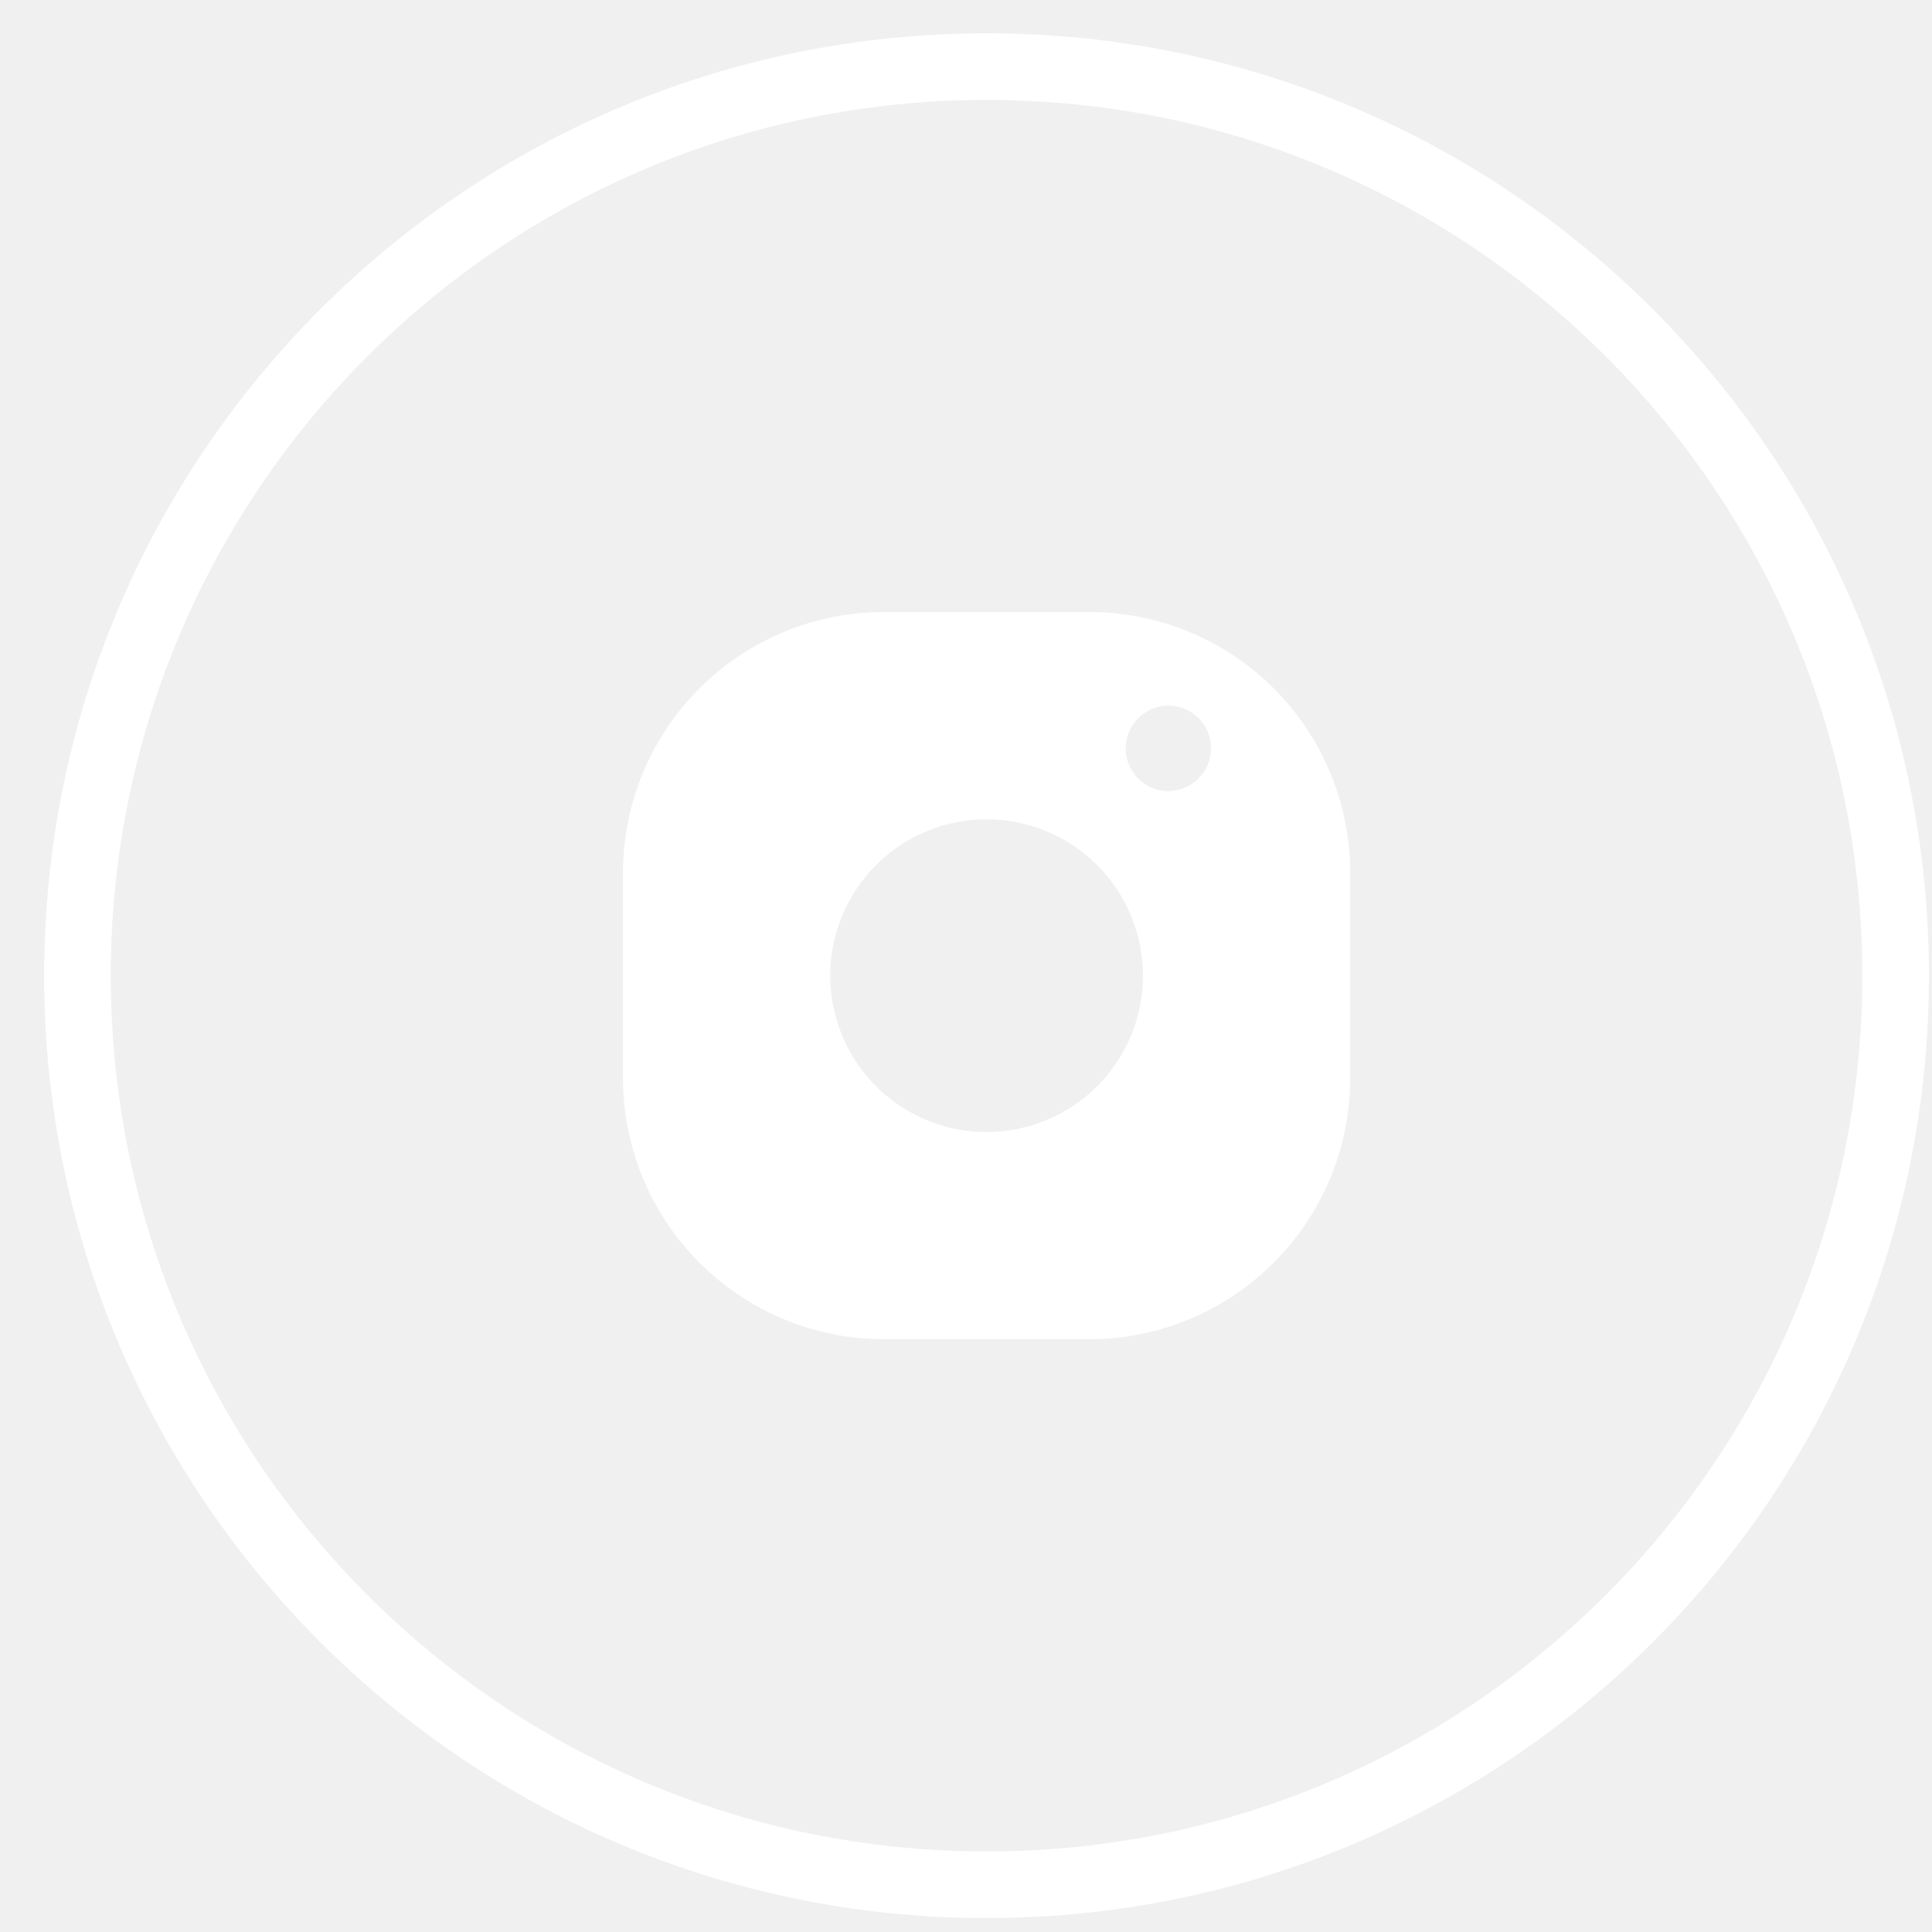
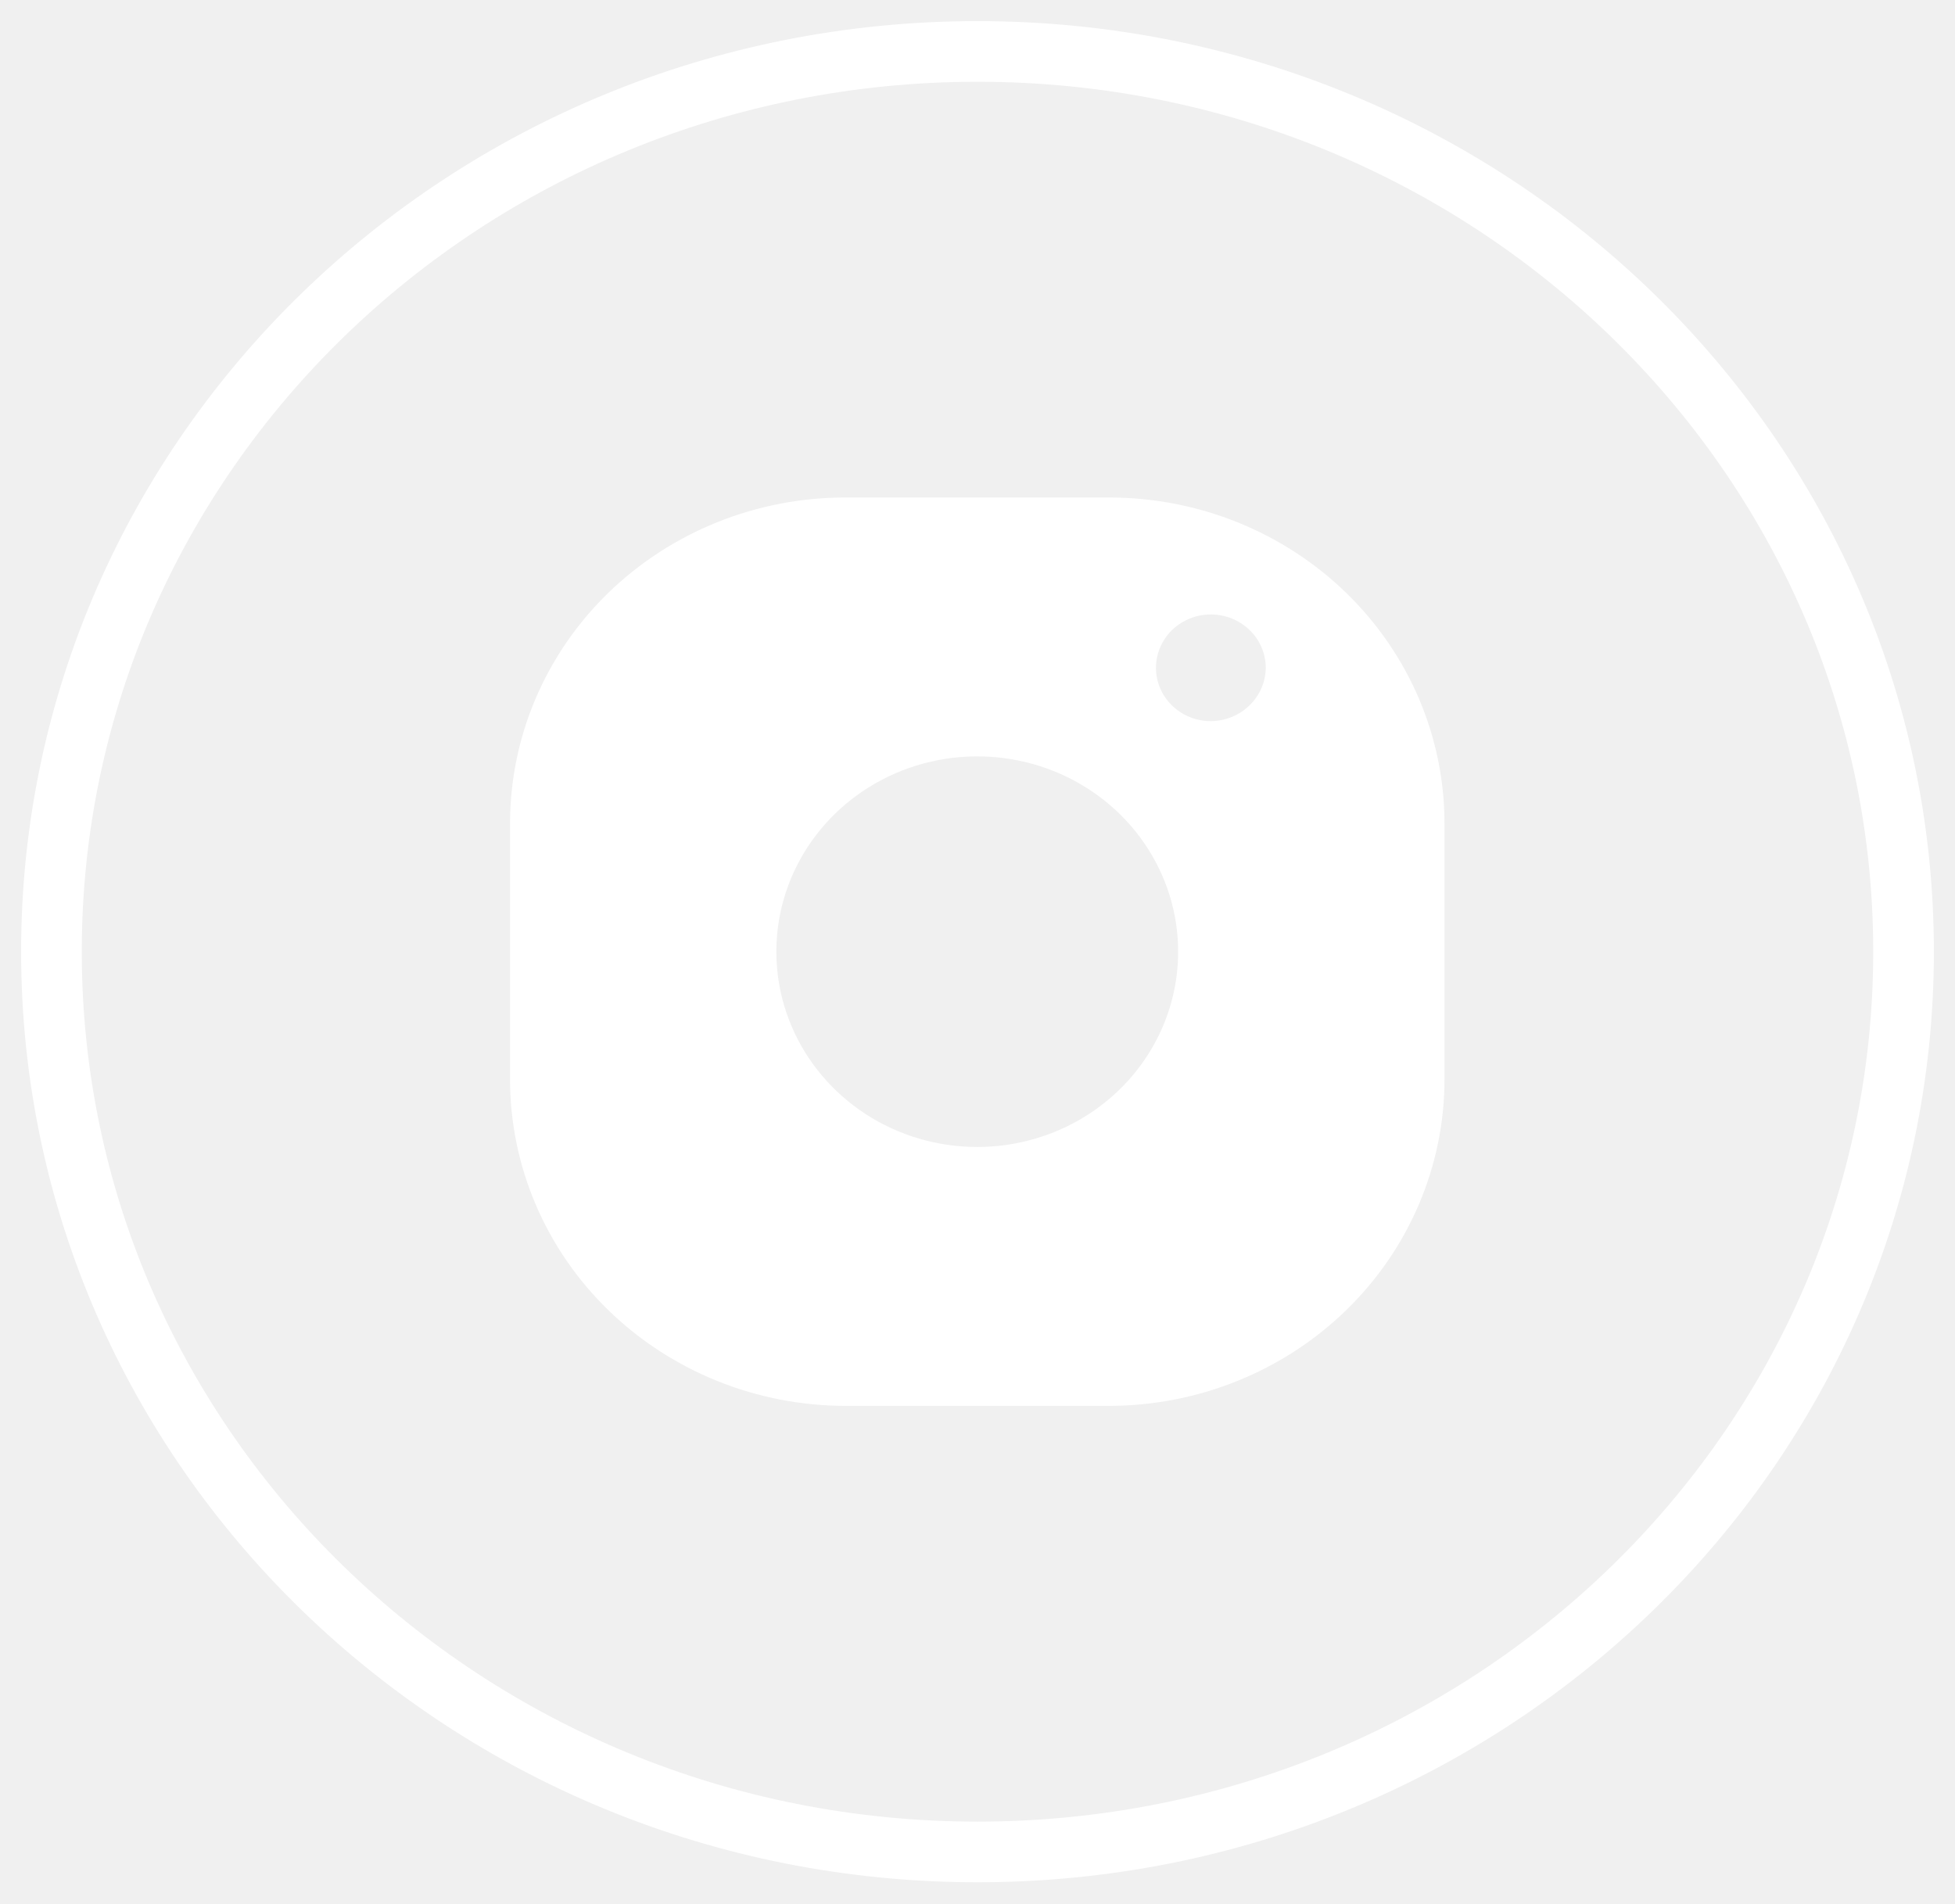
- <svg xmlns="http://www.w3.org/2000/svg" width="29" height="29" viewBox="0 0 29 29" fill="none">
-   <path d="M14.809 28.291C22.345 28.291 28.454 22.182 28.454 14.645C28.454 7.109 22.345 1 14.809 1C7.273 1 1.163 7.109 1.163 14.645C1.163 22.182 7.273 28.291 14.809 28.291Z" stroke="white" stroke-linecap="round" stroke-linejoin="round" />
-   <path fill-rule="evenodd" clip-rule="evenodd" d="M16.351 9.187H13.274C12.759 9.186 12.249 9.287 11.773 9.483C11.297 9.68 10.865 9.968 10.5 10.332C10.136 10.695 9.847 11.127 9.65 11.603C9.452 12.079 9.351 12.588 9.351 13.103V16.18C9.351 17.221 9.764 18.219 10.5 18.954C11.236 19.69 12.233 20.103 13.274 20.103H16.351C17.39 20.102 18.386 19.687 19.12 18.952C19.855 18.216 20.267 17.22 20.267 16.18V13.103C20.267 12.589 20.166 12.08 19.969 11.605C19.772 11.129 19.484 10.698 19.12 10.334C18.756 9.97 18.325 9.682 17.85 9.485C17.375 9.288 16.865 9.187 16.351 9.187ZM14.809 16.992C14.345 16.992 13.891 16.855 13.505 16.597C13.119 16.339 12.818 15.972 12.641 15.543C12.463 15.114 12.416 14.643 12.507 14.187C12.598 13.732 12.821 13.314 13.149 12.986C13.478 12.657 13.896 12.434 14.351 12.343C14.806 12.253 15.278 12.299 15.707 12.477C16.136 12.655 16.503 12.955 16.761 13.341C17.018 13.727 17.156 14.181 17.156 14.645C17.156 15.268 16.909 15.865 16.469 16.305C16.028 16.745 15.431 16.992 14.809 16.992ZM17.538 11.875C17.411 11.875 17.287 11.838 17.182 11.767C17.076 11.697 16.994 11.596 16.946 11.479C16.897 11.362 16.884 11.233 16.909 11.109C16.934 10.984 16.995 10.87 17.085 10.78C17.174 10.691 17.289 10.63 17.413 10.605C17.537 10.58 17.666 10.593 17.784 10.641C17.901 10.69 18.001 10.772 18.071 10.877C18.142 10.983 18.179 11.107 18.179 11.234C18.178 11.403 18.11 11.566 17.99 11.685C17.87 11.805 17.708 11.873 17.538 11.875Z" fill="white" />
+ <svg xmlns="http://www.w3.org/2000/svg" width="38" height="37" viewBox="0 0 38 37" fill="none">
+   <path d="M19 36C28.941 36 37 28.165 37 18.5C37 8.835 28.941 1 19 1C9.059 1 1 8.835 1 18.5C1 28.165 9.059 36 19 36Z" stroke="white" stroke-width="1.179" stroke-linecap="round" stroke-linejoin="round" />
+   <path fill-rule="evenodd" clip-rule="evenodd" d="M21.561 9.671H16.441C15.585 9.669 14.736 9.832 13.944 10.15C13.152 10.468 12.433 10.934 11.826 11.522C11.22 12.111 10.739 12.81 10.411 13.579C10.083 14.348 9.914 15.173 9.914 16.006V20.983C9.914 22.666 10.602 24.28 11.826 25.47C13.05 26.66 14.71 27.329 16.441 27.329H21.561C23.29 27.326 24.947 26.656 26.169 25.466C27.39 24.277 28.077 22.664 28.077 20.983V16.006C28.077 15.174 27.908 14.35 27.581 13.582C27.253 12.813 26.773 12.115 26.168 11.526C25.563 10.938 24.845 10.472 24.054 10.153C23.264 9.835 22.416 9.671 21.561 9.671ZM18.995 22.296C18.223 22.296 17.468 22.074 16.826 21.657C16.184 21.239 15.683 20.646 15.388 19.953C15.092 19.259 15.015 18.496 15.165 17.759C15.316 17.023 15.688 16.346 16.234 15.815C16.78 15.284 17.476 14.923 18.233 14.776C18.991 14.63 19.776 14.705 20.49 14.992C21.203 15.28 21.813 15.766 22.242 16.391C22.671 17.015 22.9 17.749 22.9 18.5C22.9 19.507 22.489 20.472 21.756 21.184C21.024 21.896 20.031 22.296 18.995 22.296ZM23.536 14.019C23.325 14.019 23.119 13.958 22.943 13.844C22.768 13.73 22.631 13.568 22.55 13.379C22.469 13.189 22.448 12.981 22.489 12.779C22.531 12.578 22.632 12.393 22.781 12.248C22.931 12.103 23.121 12.004 23.328 11.964C23.535 11.924 23.749 11.945 23.944 12.023C24.139 12.102 24.306 12.235 24.423 12.405C24.54 12.576 24.603 12.777 24.603 12.982C24.6 13.256 24.487 13.518 24.287 13.712C24.088 13.906 23.818 14.016 23.536 14.019Z" fill="white" />
</svg>
